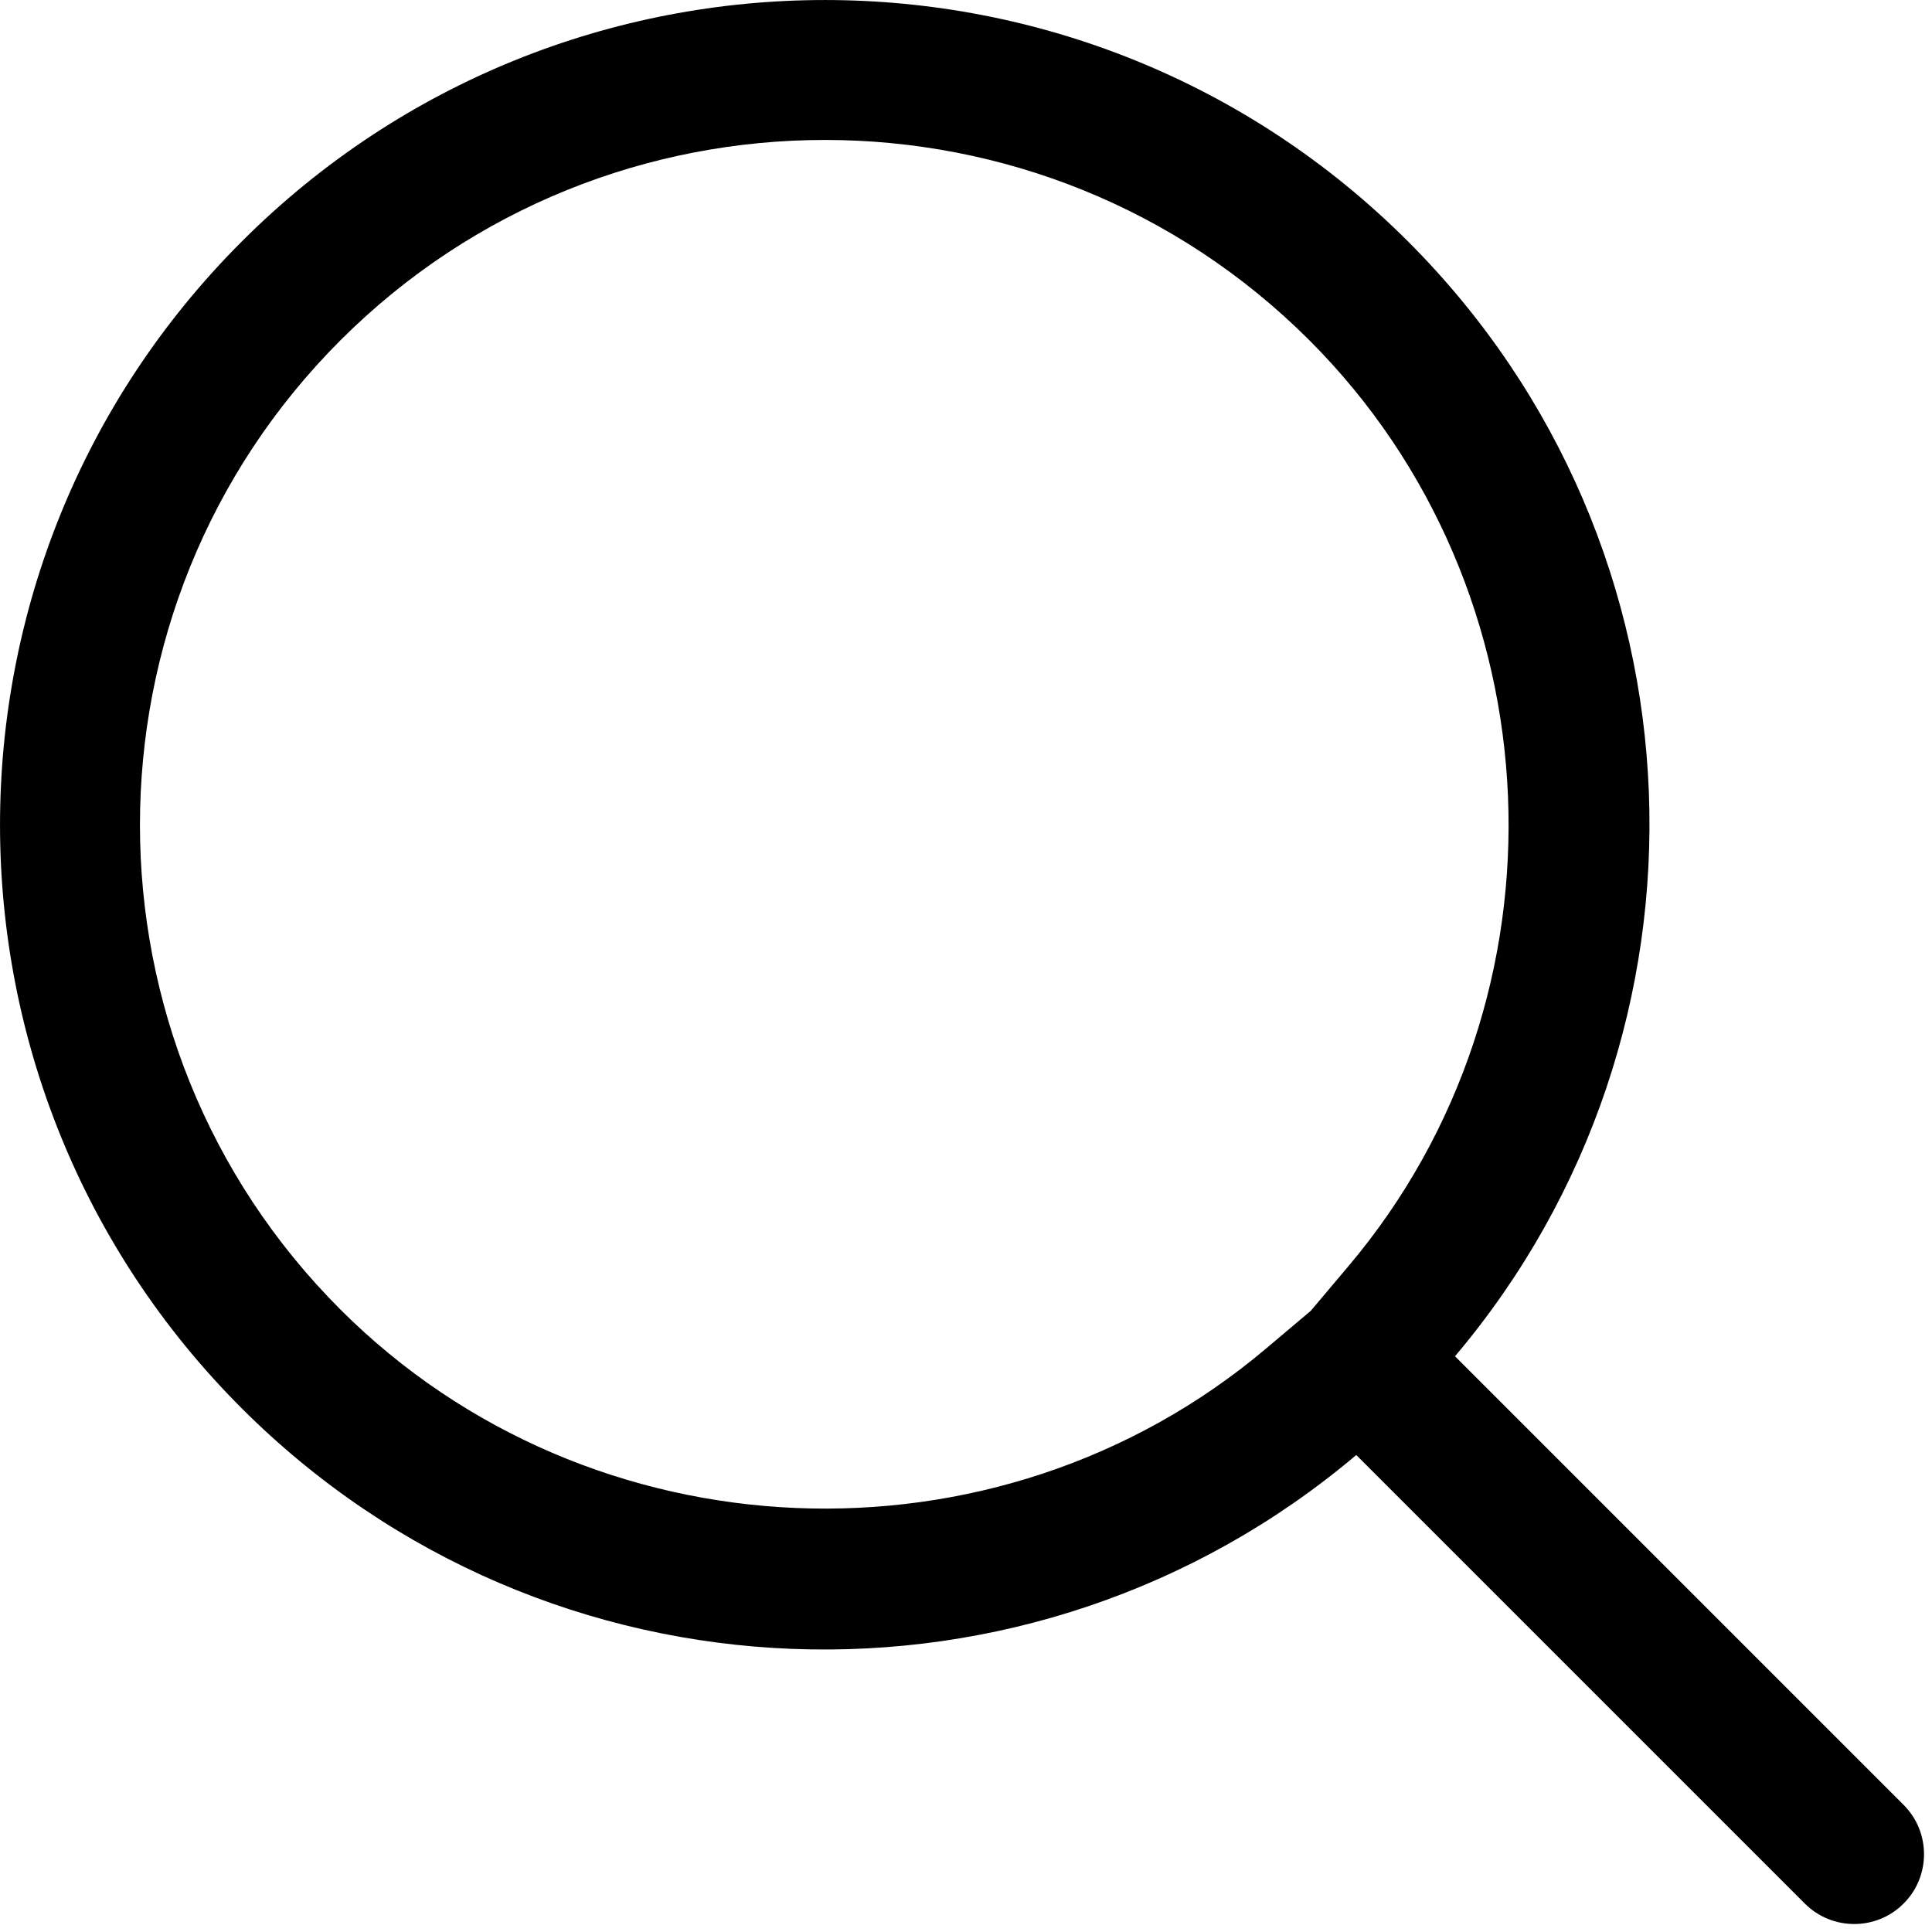
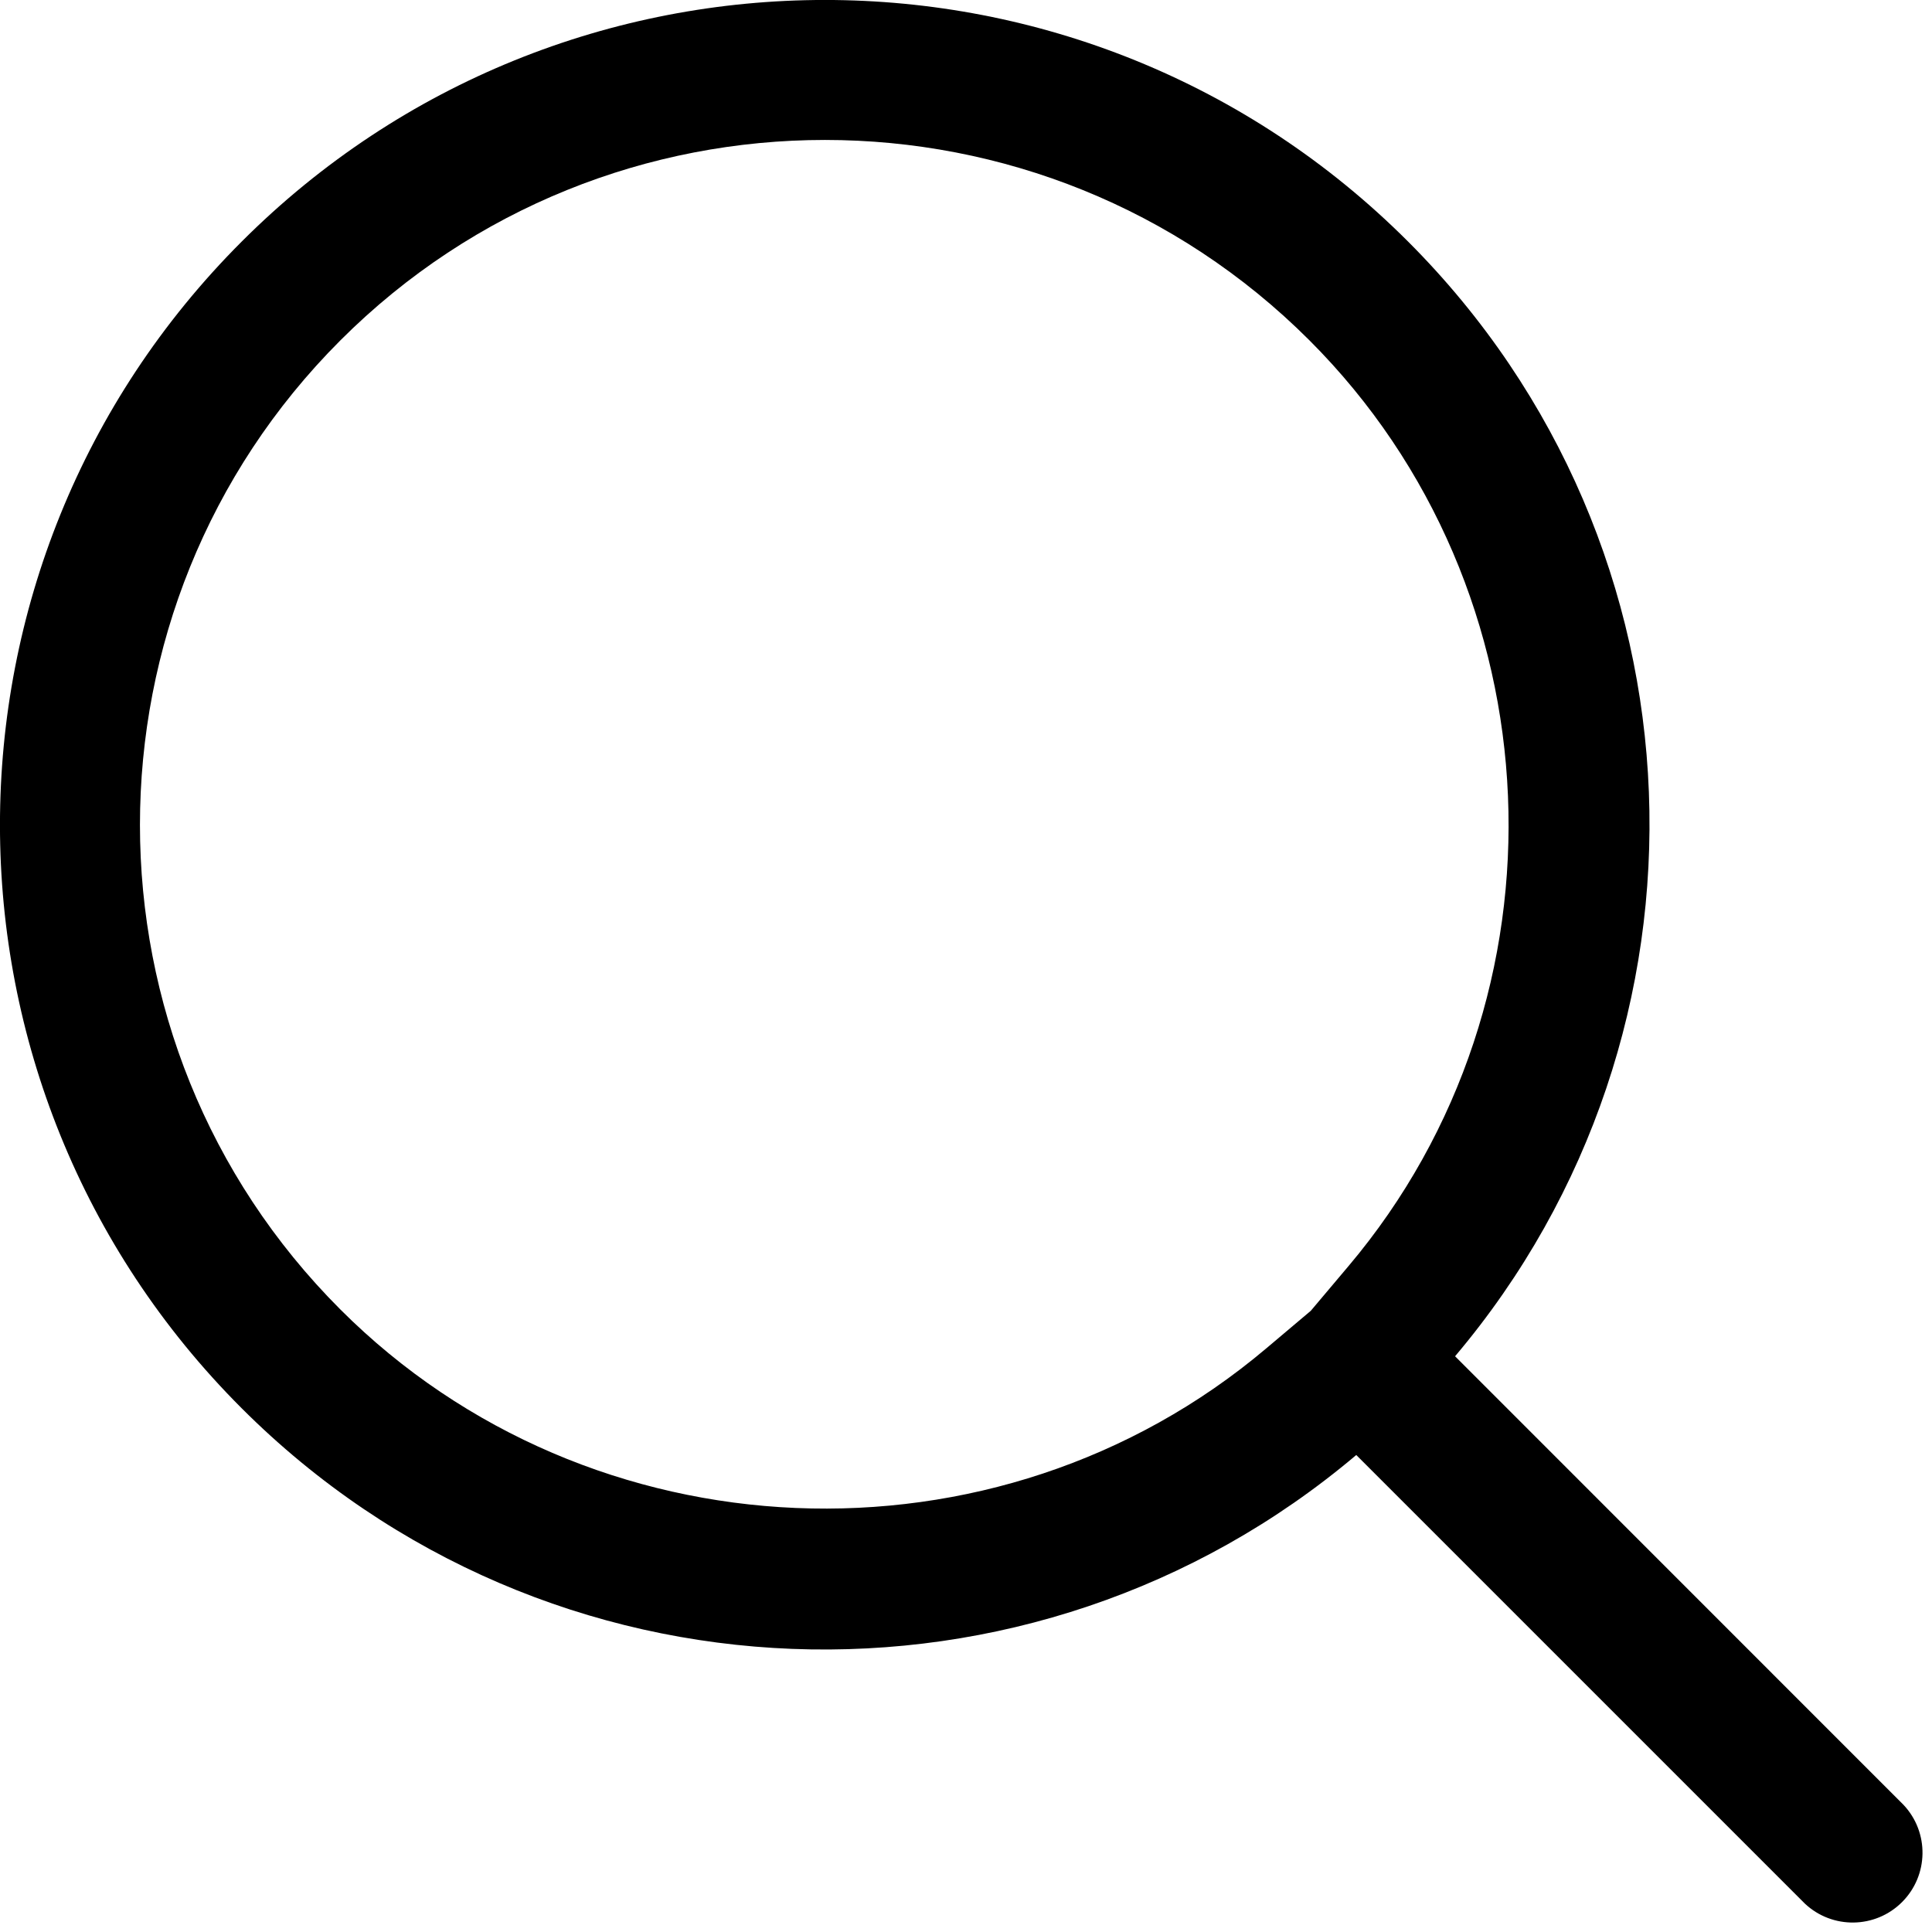
- <svg xmlns="http://www.w3.org/2000/svg" width="28px" height="28px" viewBox="0 0 28 28" version="1.1">
-   <g id="Page-1" stroke="none" stroke-width="1" fill="none" fill-rule="evenodd">
-     <g id="Headers---1" transform="translate(-1167, -85)" fill="#000000" fill-rule="nonzero">
-       <g id="header-1" transform="translate(56, 68)">
-         <g id="search" transform="translate(1111, 17)">
-           <path d="M3.502,3.502 C-1.167,8.171 -1.167,15.74 3.502,20.409 C7.93,24.836 14.96,25.057 19.656,21.087 L26.157,27.588 C26.551,27.983 27.195,27.983 27.588,27.588 C27.983,27.195 27.983,26.551 27.588,26.157 L21.087,19.656 C25.057,14.96 24.835,7.93 20.409,3.502 C15.74,-1.167 8.17,-1.167 3.502,3.502 M4.933,4.933 C8.806,1.06 15.105,1.06 18.978,4.933 C22.595,8.55 22.844,14.443 19.542,18.351 L18.997,18.997 L18.35,19.543 C14.443,22.844 8.55,22.595 4.933,18.978 C1.06,15.105 1.06,8.806 4.933,4.933" id="Shape" />
-         </g>
-       </g>
-     </g>
-   </g>
+ <svg xmlns="http://www.w3.org/2000/svg" width="28" height="28">
+   <path d="M3.502 3.502c-4.67 4.669-4.67 12.238 0 16.907 4.428 4.427 11.458 4.648 16.154.678l6.501 6.501a1.012 1.012 0 001.431-1.43l-6.5-6.502c3.97-4.696 3.747-11.726-.68-16.154-4.668-4.67-12.238-4.67-16.906 0m1.431 1.431c3.873-3.873 10.172-3.873 14.045 0 3.617 3.617 3.866 9.51.564 13.418l-.545.646-.647.546c-3.907 3.301-9.8 3.052-13.417-.565-3.873-3.873-3.873-10.172 0-14.045" />
</svg>
